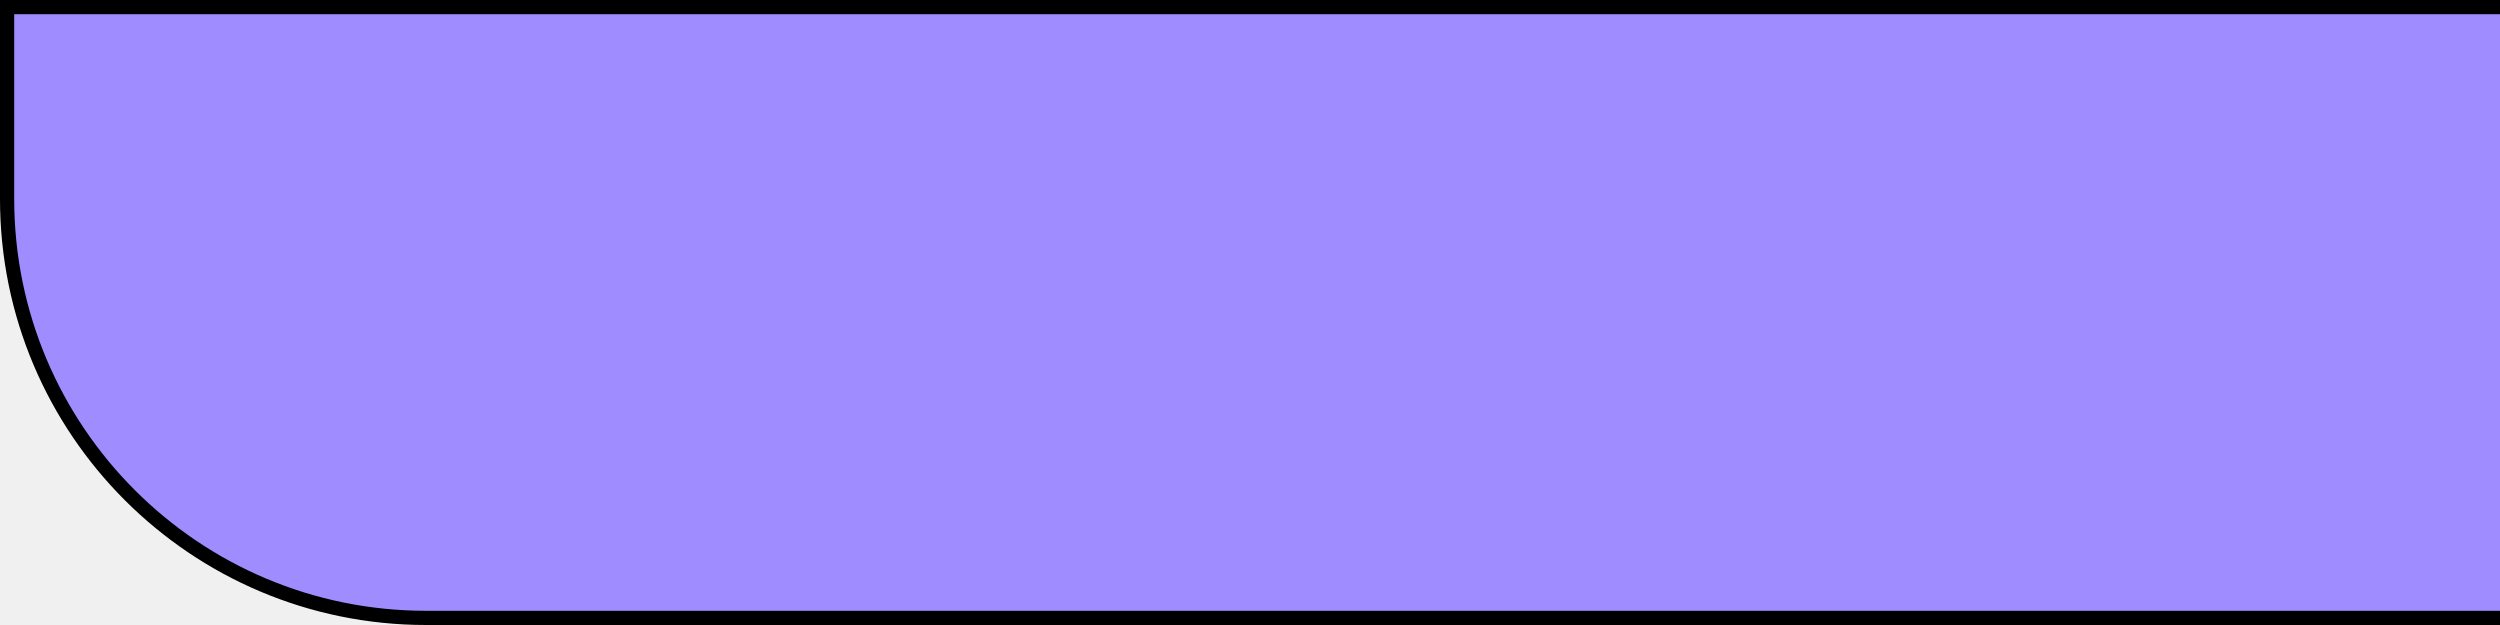
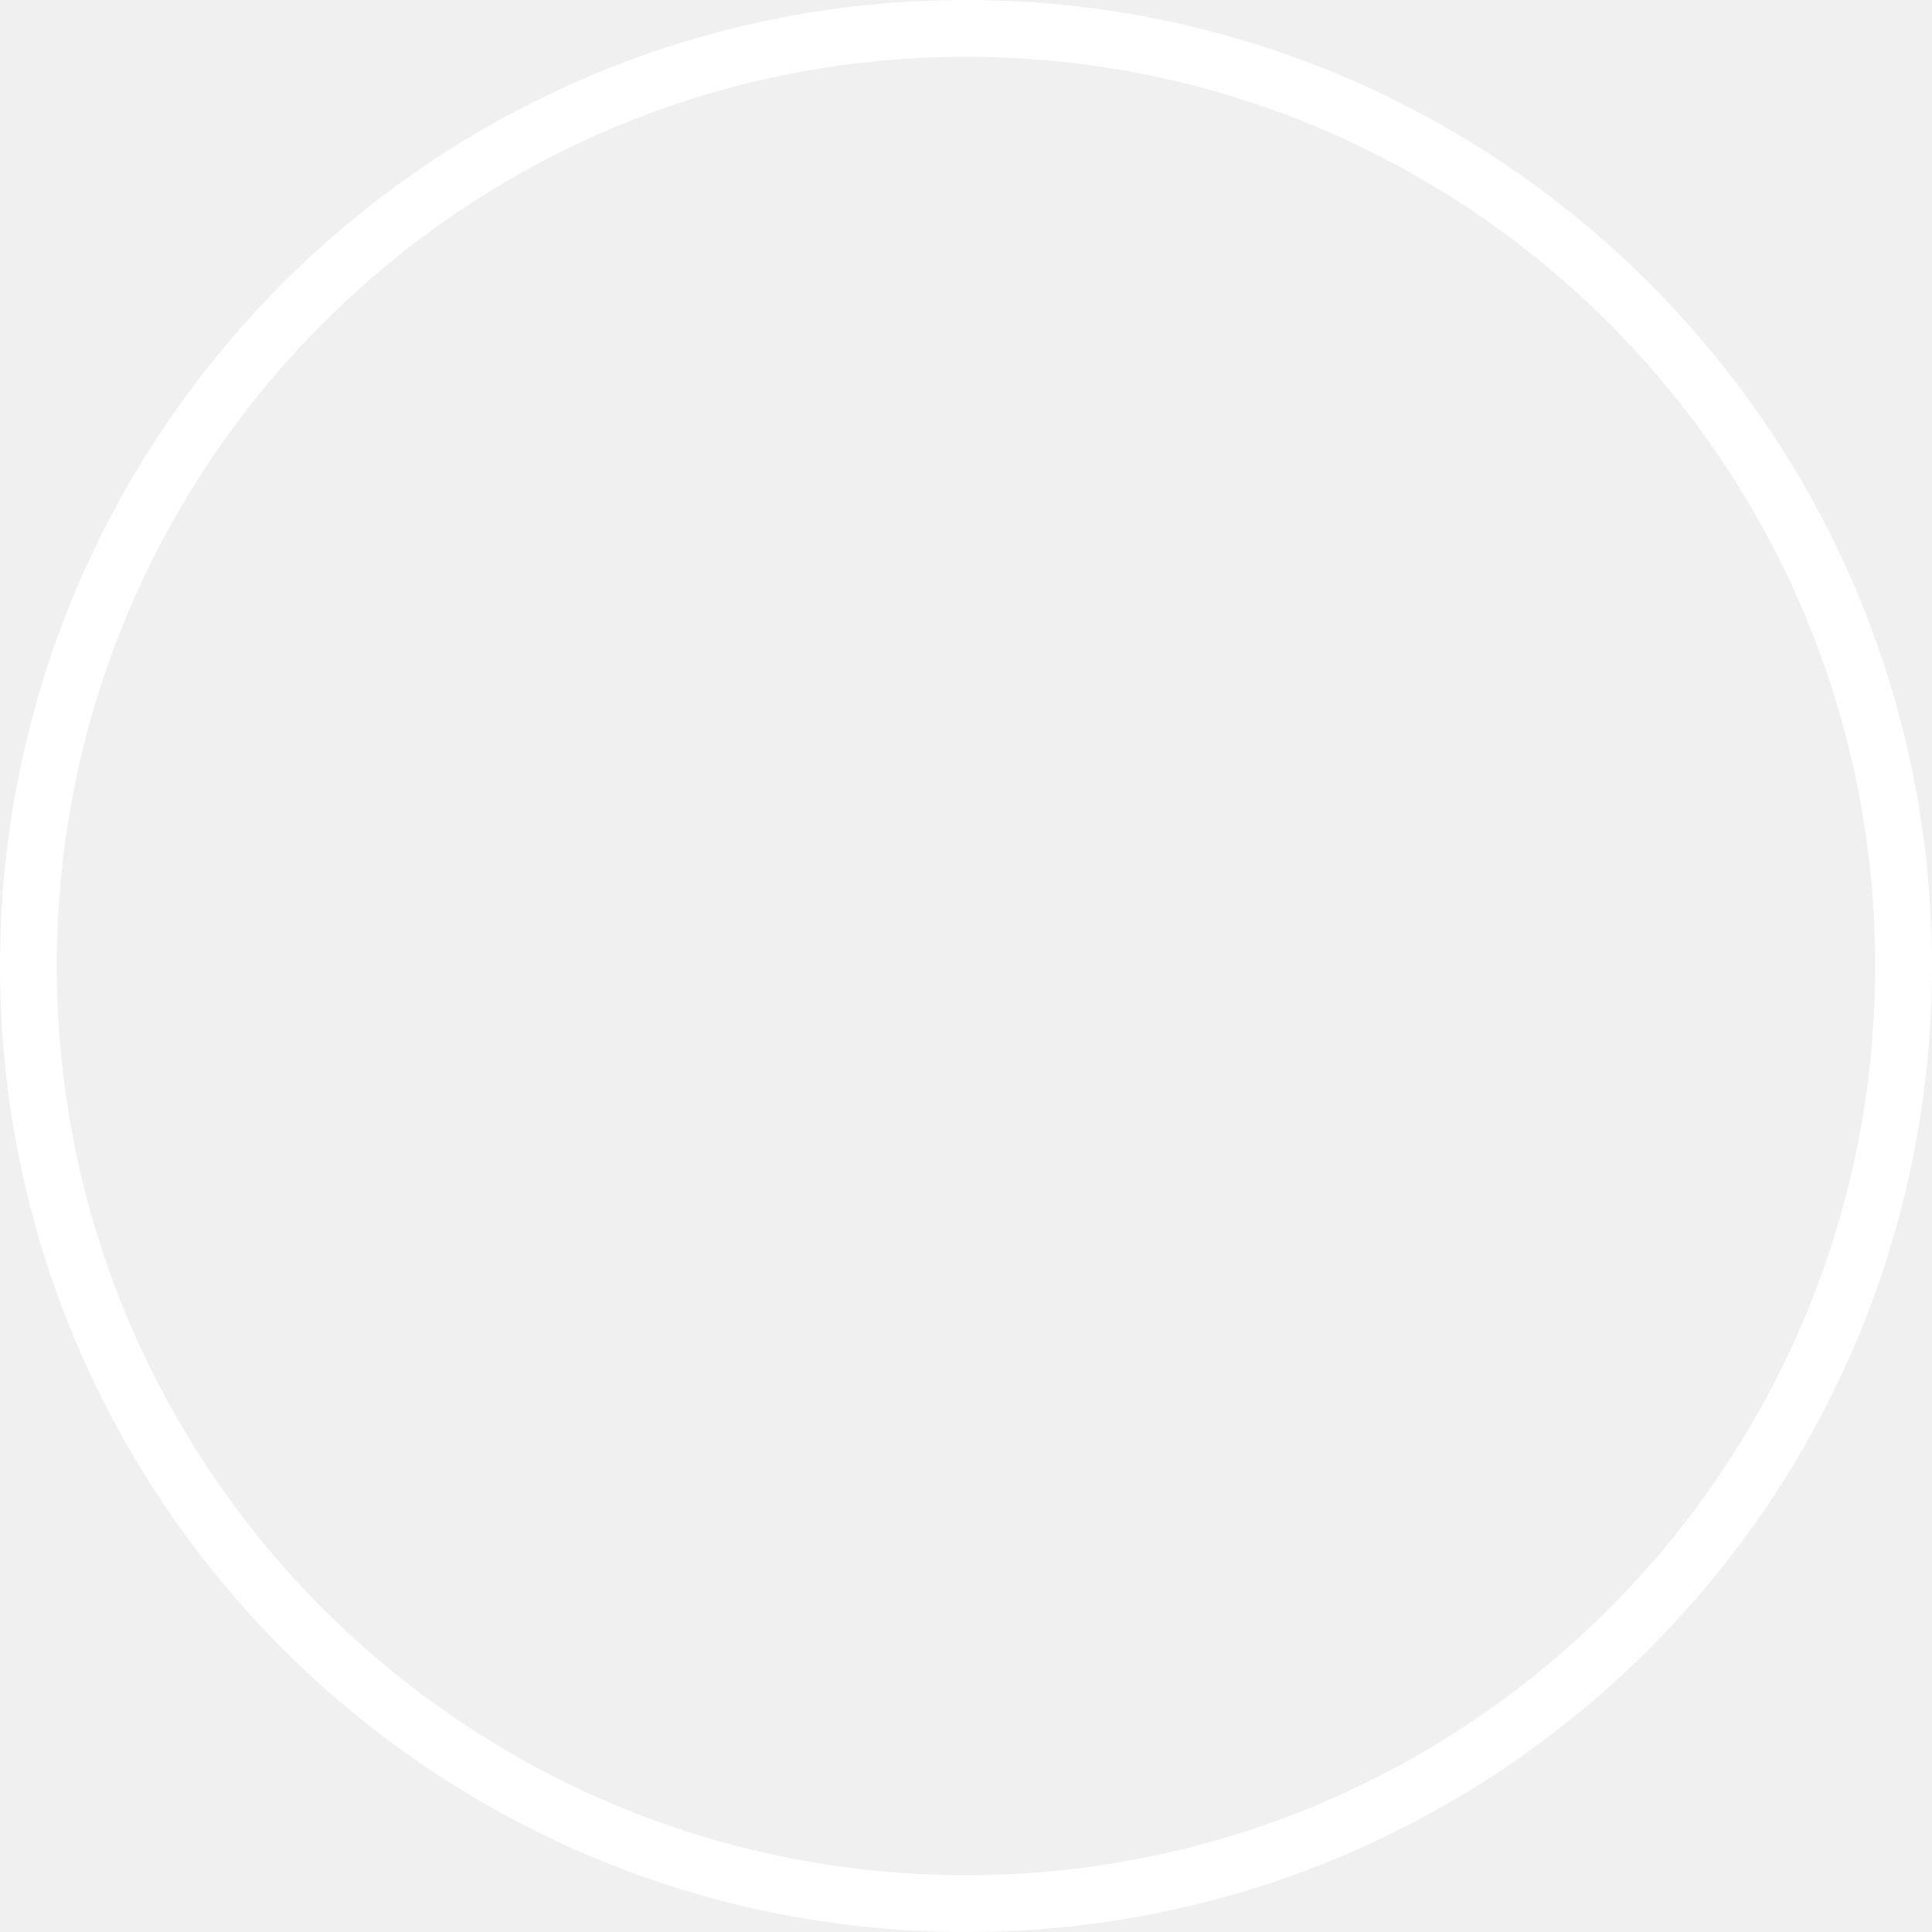
- <svg xmlns="http://www.w3.org/2000/svg" width="176" height="44" viewBox="0 0 176 44" fill="none">
-   <path d="M0.5 0.5H176.5V43.5H30C13.708 43.5 0.5 30.292 0.5 14V0.5Z" fill="#9F8CFF" stroke="black" />
+ <svg xmlns="http://www.w3.org/2000/svg" width="34" height="34" viewBox="0 0 34 34" fill="none">
+   <path d="M0.5 17C0.5 7.887 7.887 0.5 17 0.5C26.113 0.5 33.5 7.887 33.5 17C33.5 26.113 26.113 33.5 17 33.5C7.887 33.5 0.5 26.113 0.5 17Z" stroke="white" />
</svg>
